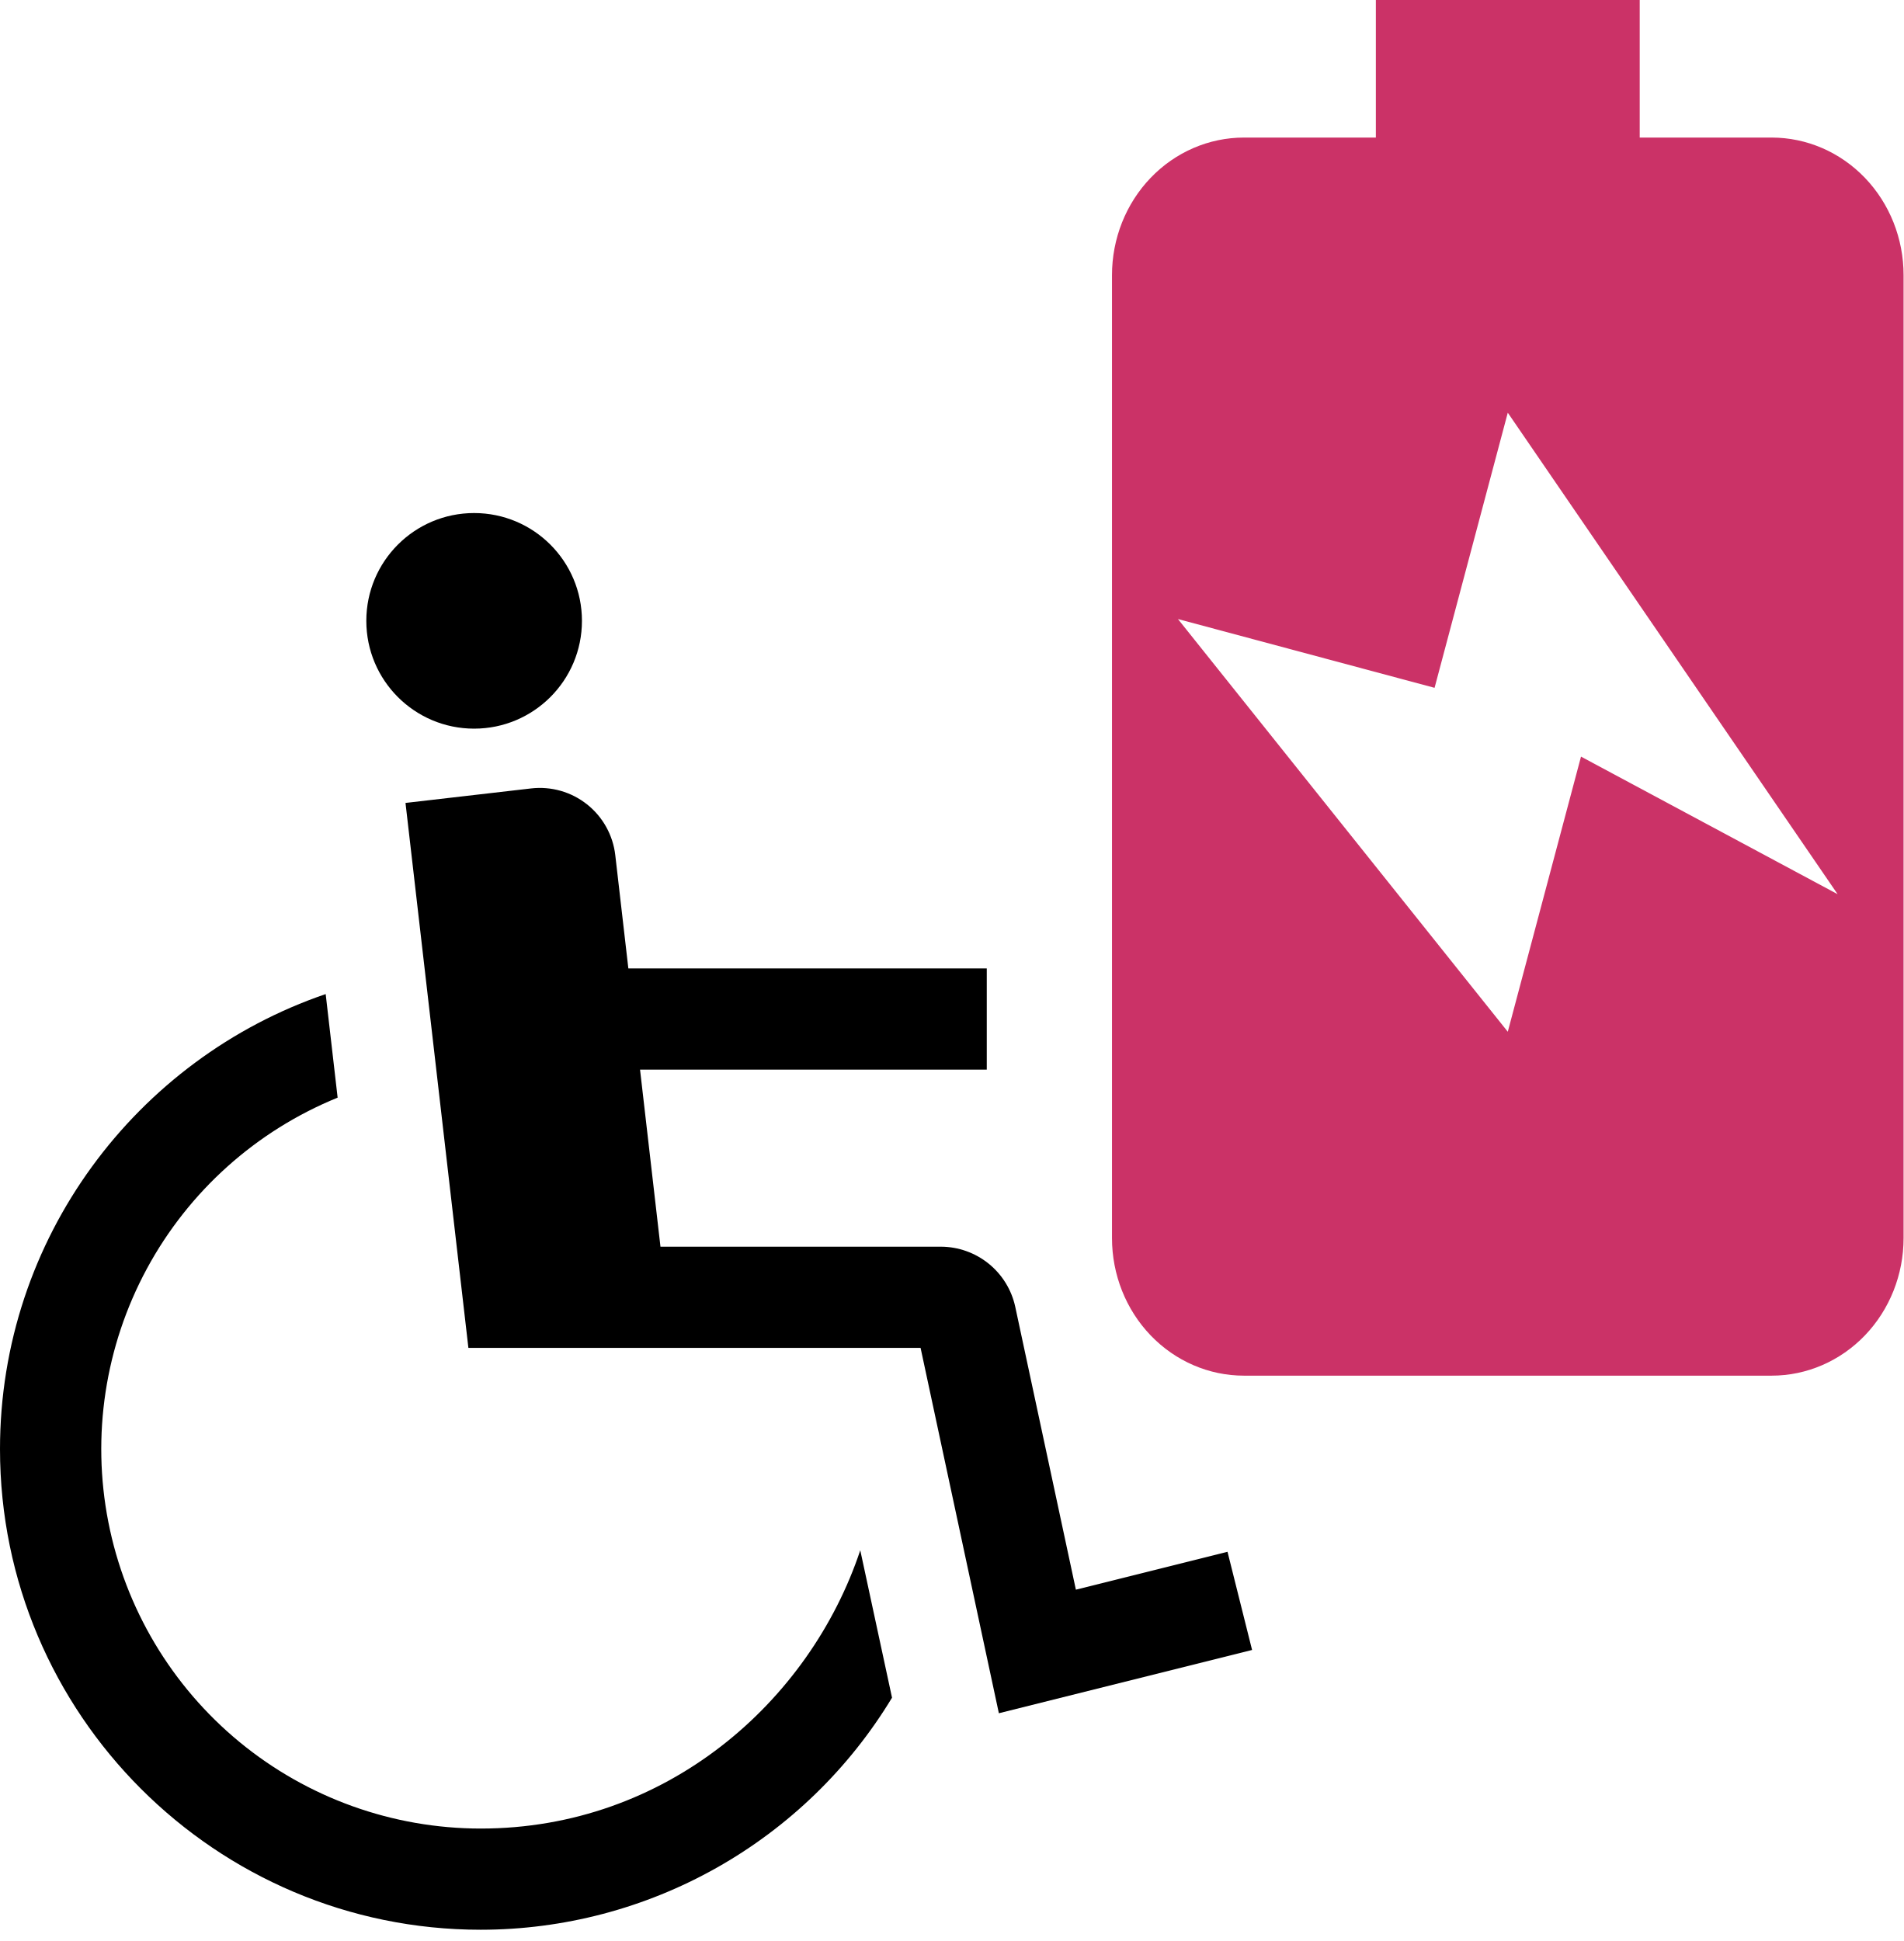
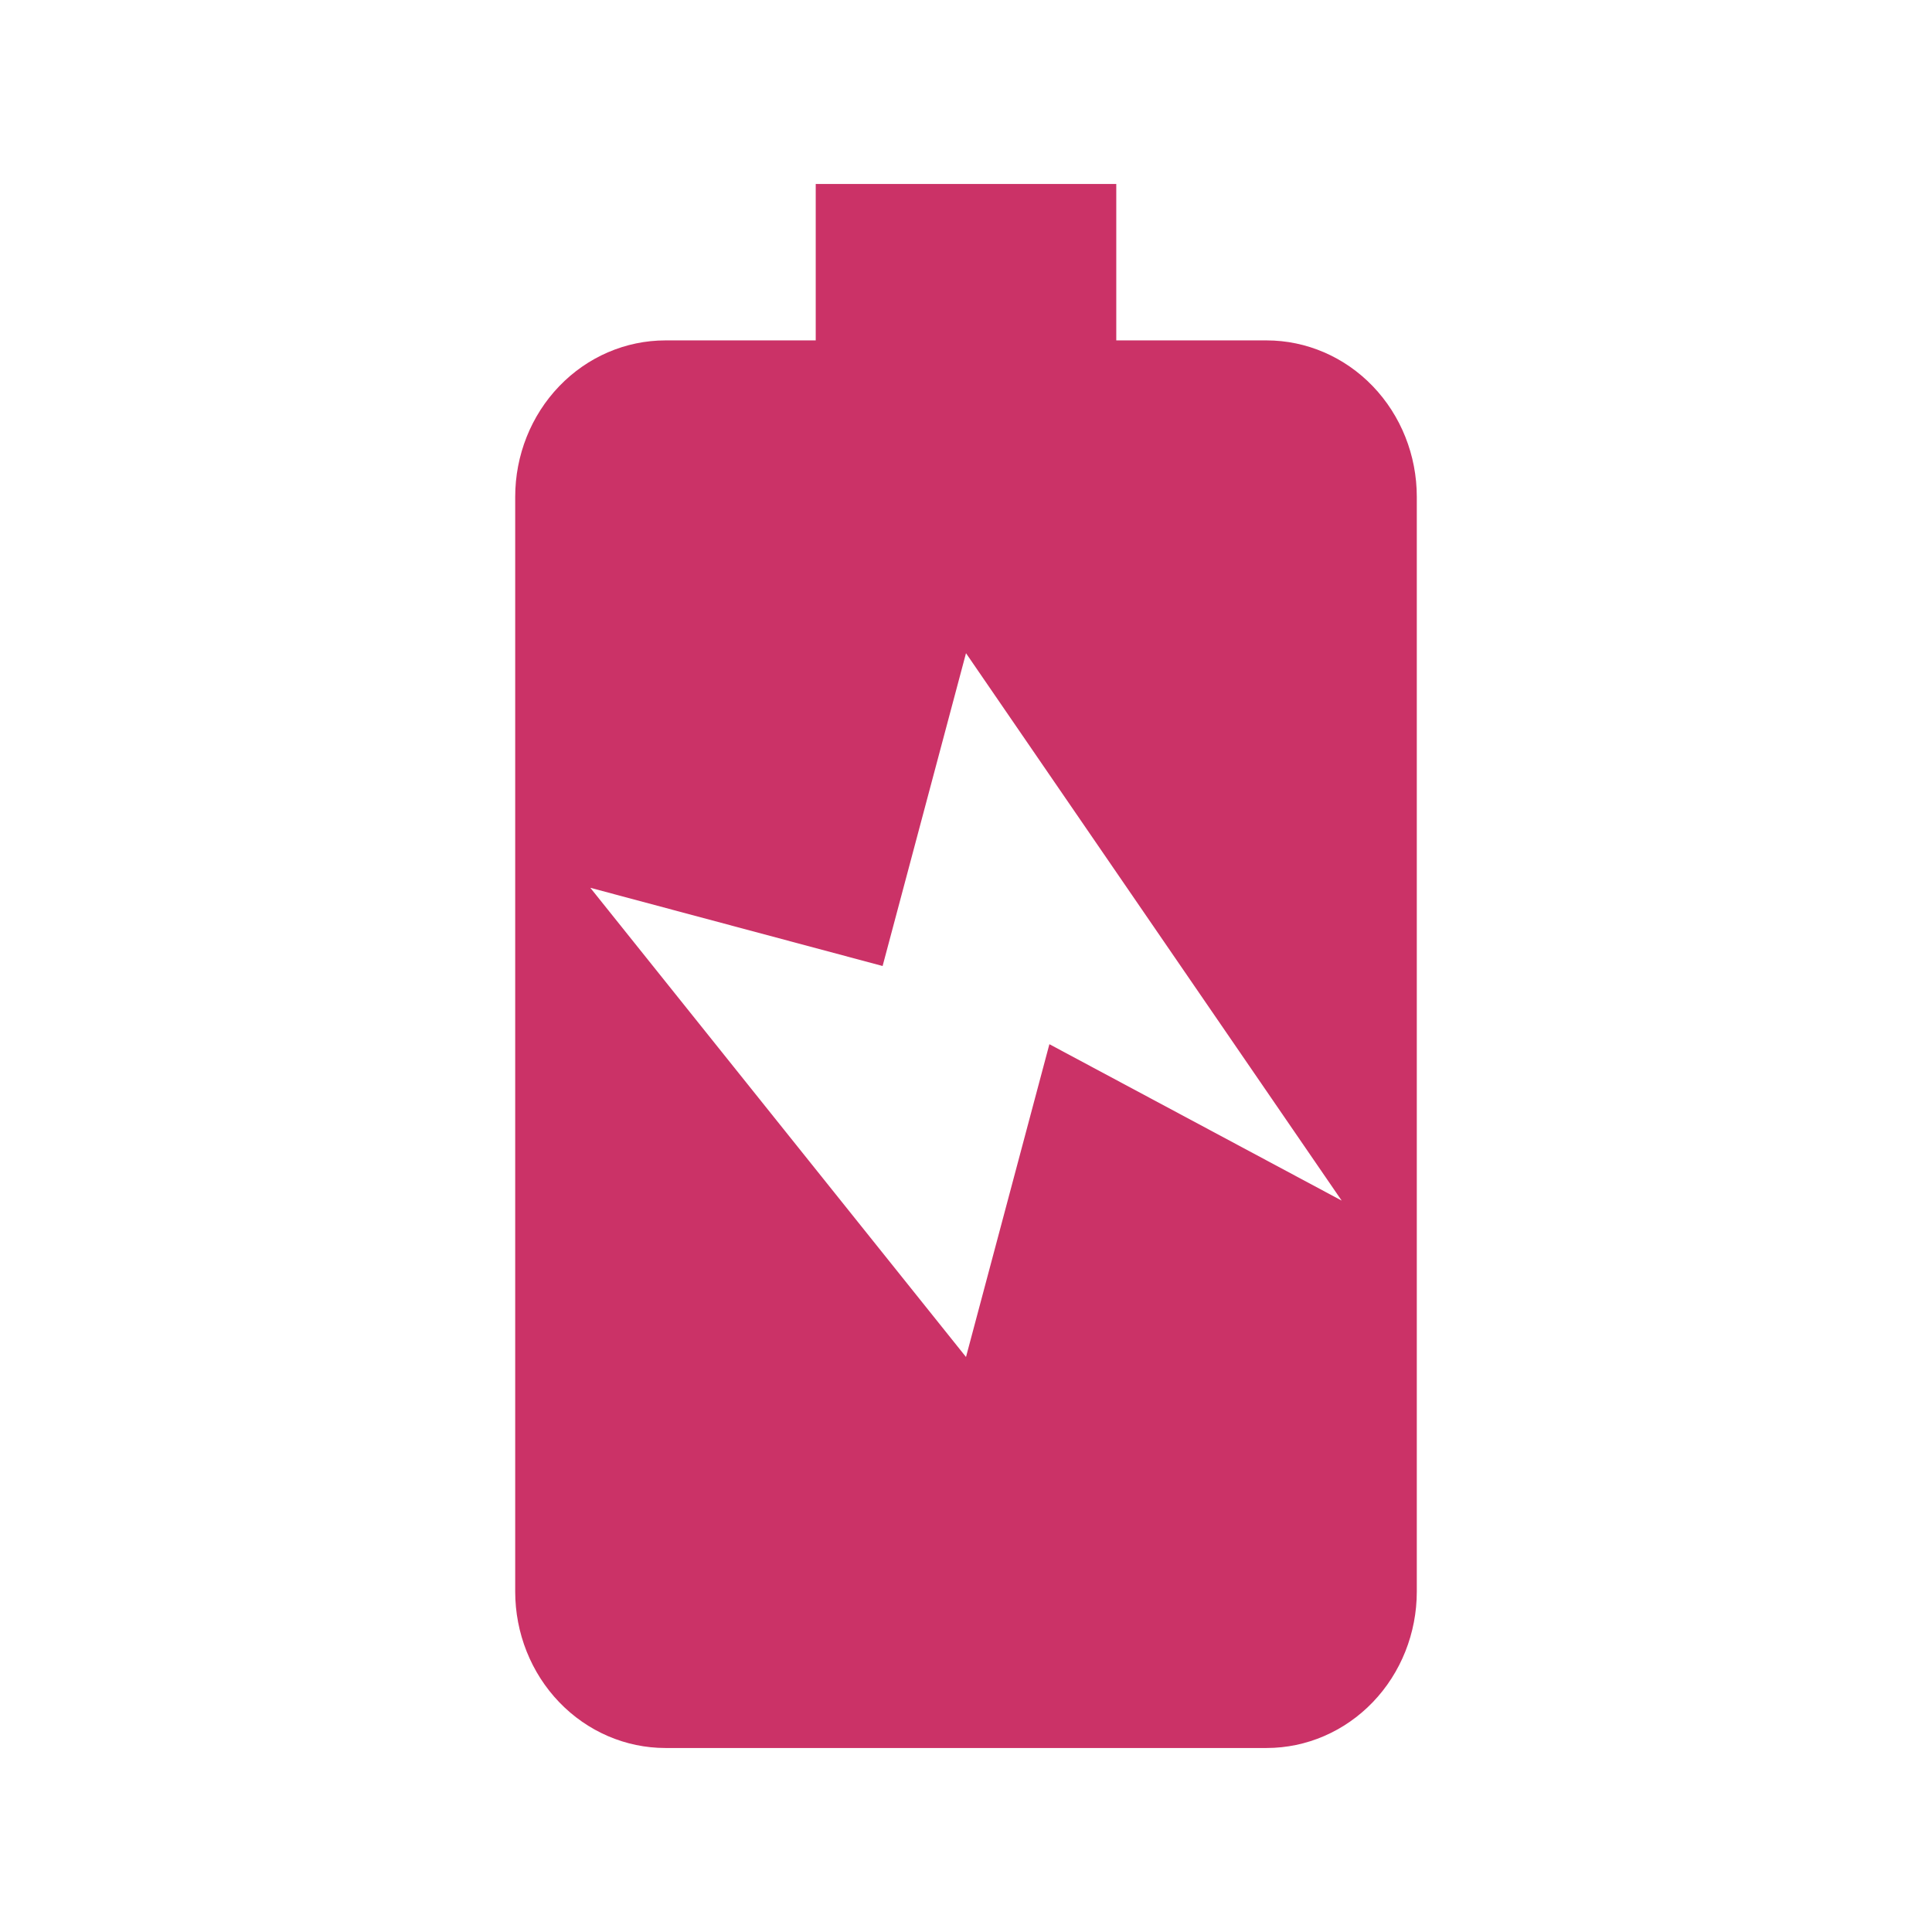
- <svg xmlns="http://www.w3.org/2000/svg" width="101" height="103" viewBox="0 0 101 103" fill="none">
-   <path d="M73 7.3H66C64.144 7.3 62.363 8.069 61.05 9.438C59.737 10.807 59 12.664 59 14.6L59 65.7C59 67.636 59.737 69.493 61.05 70.862C62.363 72.231 64.144 73 66 73H94C95.856 73 97.637 72.231 98.95 70.862C100.263 69.493 101 67.636 101 65.7V14.6C101 12.664 100.263 10.807 98.95 9.438C97.637 8.069 95.856 7.3 94 7.3H87V0H73V7.3ZM97.5 47.45L83.885 40.15L80 54.75L62.5 32.85L76.115 36.5L80 21.9L97.5 47.45Z" fill="#CB3267" />
-   <path d="M25.156 38.666C28.315 38.666 30.877 36.105 30.877 32.945C30.877 29.786 28.315 27.225 25.156 27.225C21.997 27.225 19.436 29.786 19.436 32.945C19.436 36.105 21.997 38.666 25.156 38.666Z" fill="black" />
-   <path d="M65.129 82.346L57.084 84.357L53.866 69.34C53.67 68.441 53.172 67.635 52.456 67.056C51.741 66.478 50.849 66.16 49.928 66.156H35.043L33.959 56.759H52.356V51.389H33.339L32.645 45.377C32.585 44.852 32.421 44.344 32.164 43.882C31.907 43.419 31.561 43.012 31.147 42.684C30.733 42.355 30.258 42.111 29.749 41.966C29.241 41.821 28.708 41.778 28.183 41.838L21.515 42.608L24.852 71.526H48.844L52.998 90.914L66.433 87.556L65.129 82.346Z" fill="black" />
-   <path d="M25.507 97.033C20.838 97.032 16.315 95.409 12.71 92.442C9.106 89.474 6.645 85.347 5.748 80.765C4.851 76.183 5.574 71.432 7.793 67.324C10.012 63.217 13.59 60.008 17.914 58.247L17.28 52.751C7.24 56.182 0 65.709 0 76.896C0 90.96 11.442 102.403 25.507 102.403C29.896 102.401 34.211 101.266 38.033 99.109C41.856 96.952 45.058 93.846 47.329 90.089L45.644 82.266C42.959 90.321 35.34 97.033 25.507 97.033Z" fill="black" />
+ <svg xmlns="http://www.w3.org/2000/svg" width="105" height="105" viewBox="0 0 105 105" fill="none">
+   <path d="M44.333 18.5H36.167C34.001 18.5 31.924 19.395 30.392 20.99C28.86 22.584 28 24.746 28 27L28 86.5C28 88.754 28.86 90.916 30.392 92.51C31.924 94.105 34.001 95 36.167 95H68.833C70.999 95 73.076 94.105 74.608 92.51C76.14 90.916 77 88.754 77 86.5L77 27C77 24.746 76.14 22.584 74.608 20.99C73.076 19.395 70.999 18.5 68.833 18.5H60.667V10H44.333V18.5ZM72.917 65.25L57.032 56.75L52.5 73.75L32.083 48.25L47.968 52.5L52.5 35.5L72.917 65.25Z" fill="#CB3267" />
</svg>
